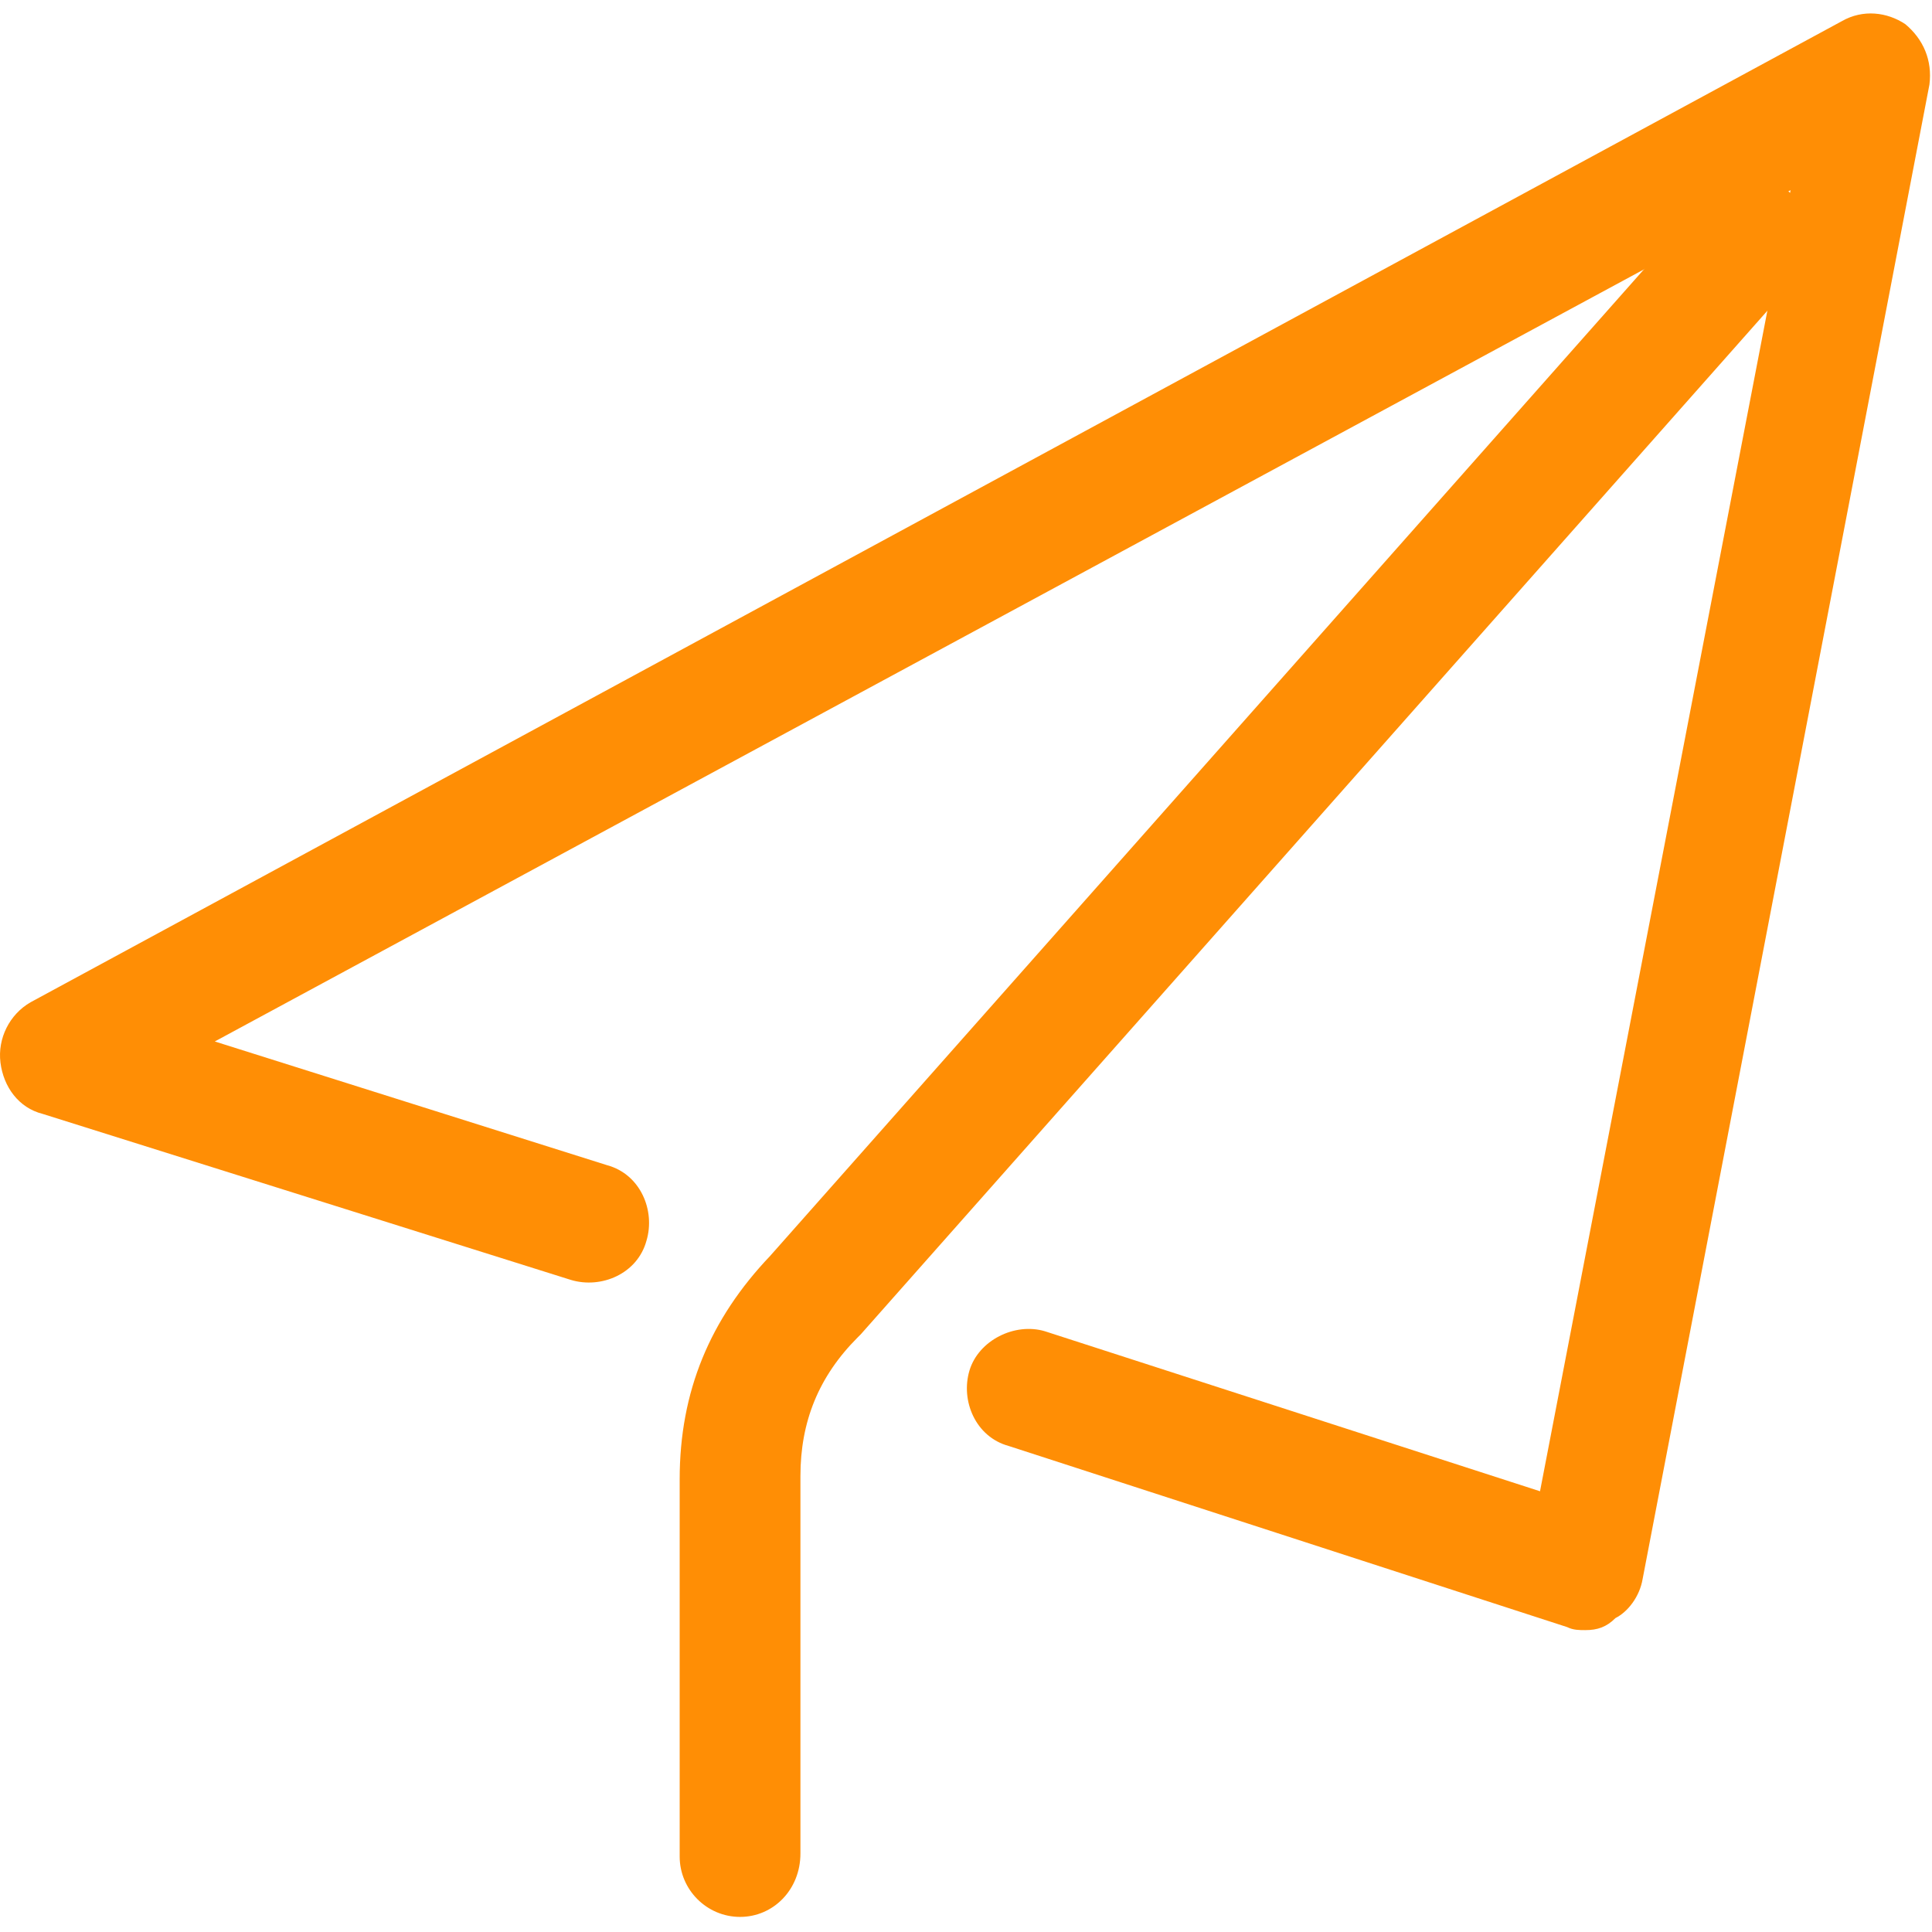
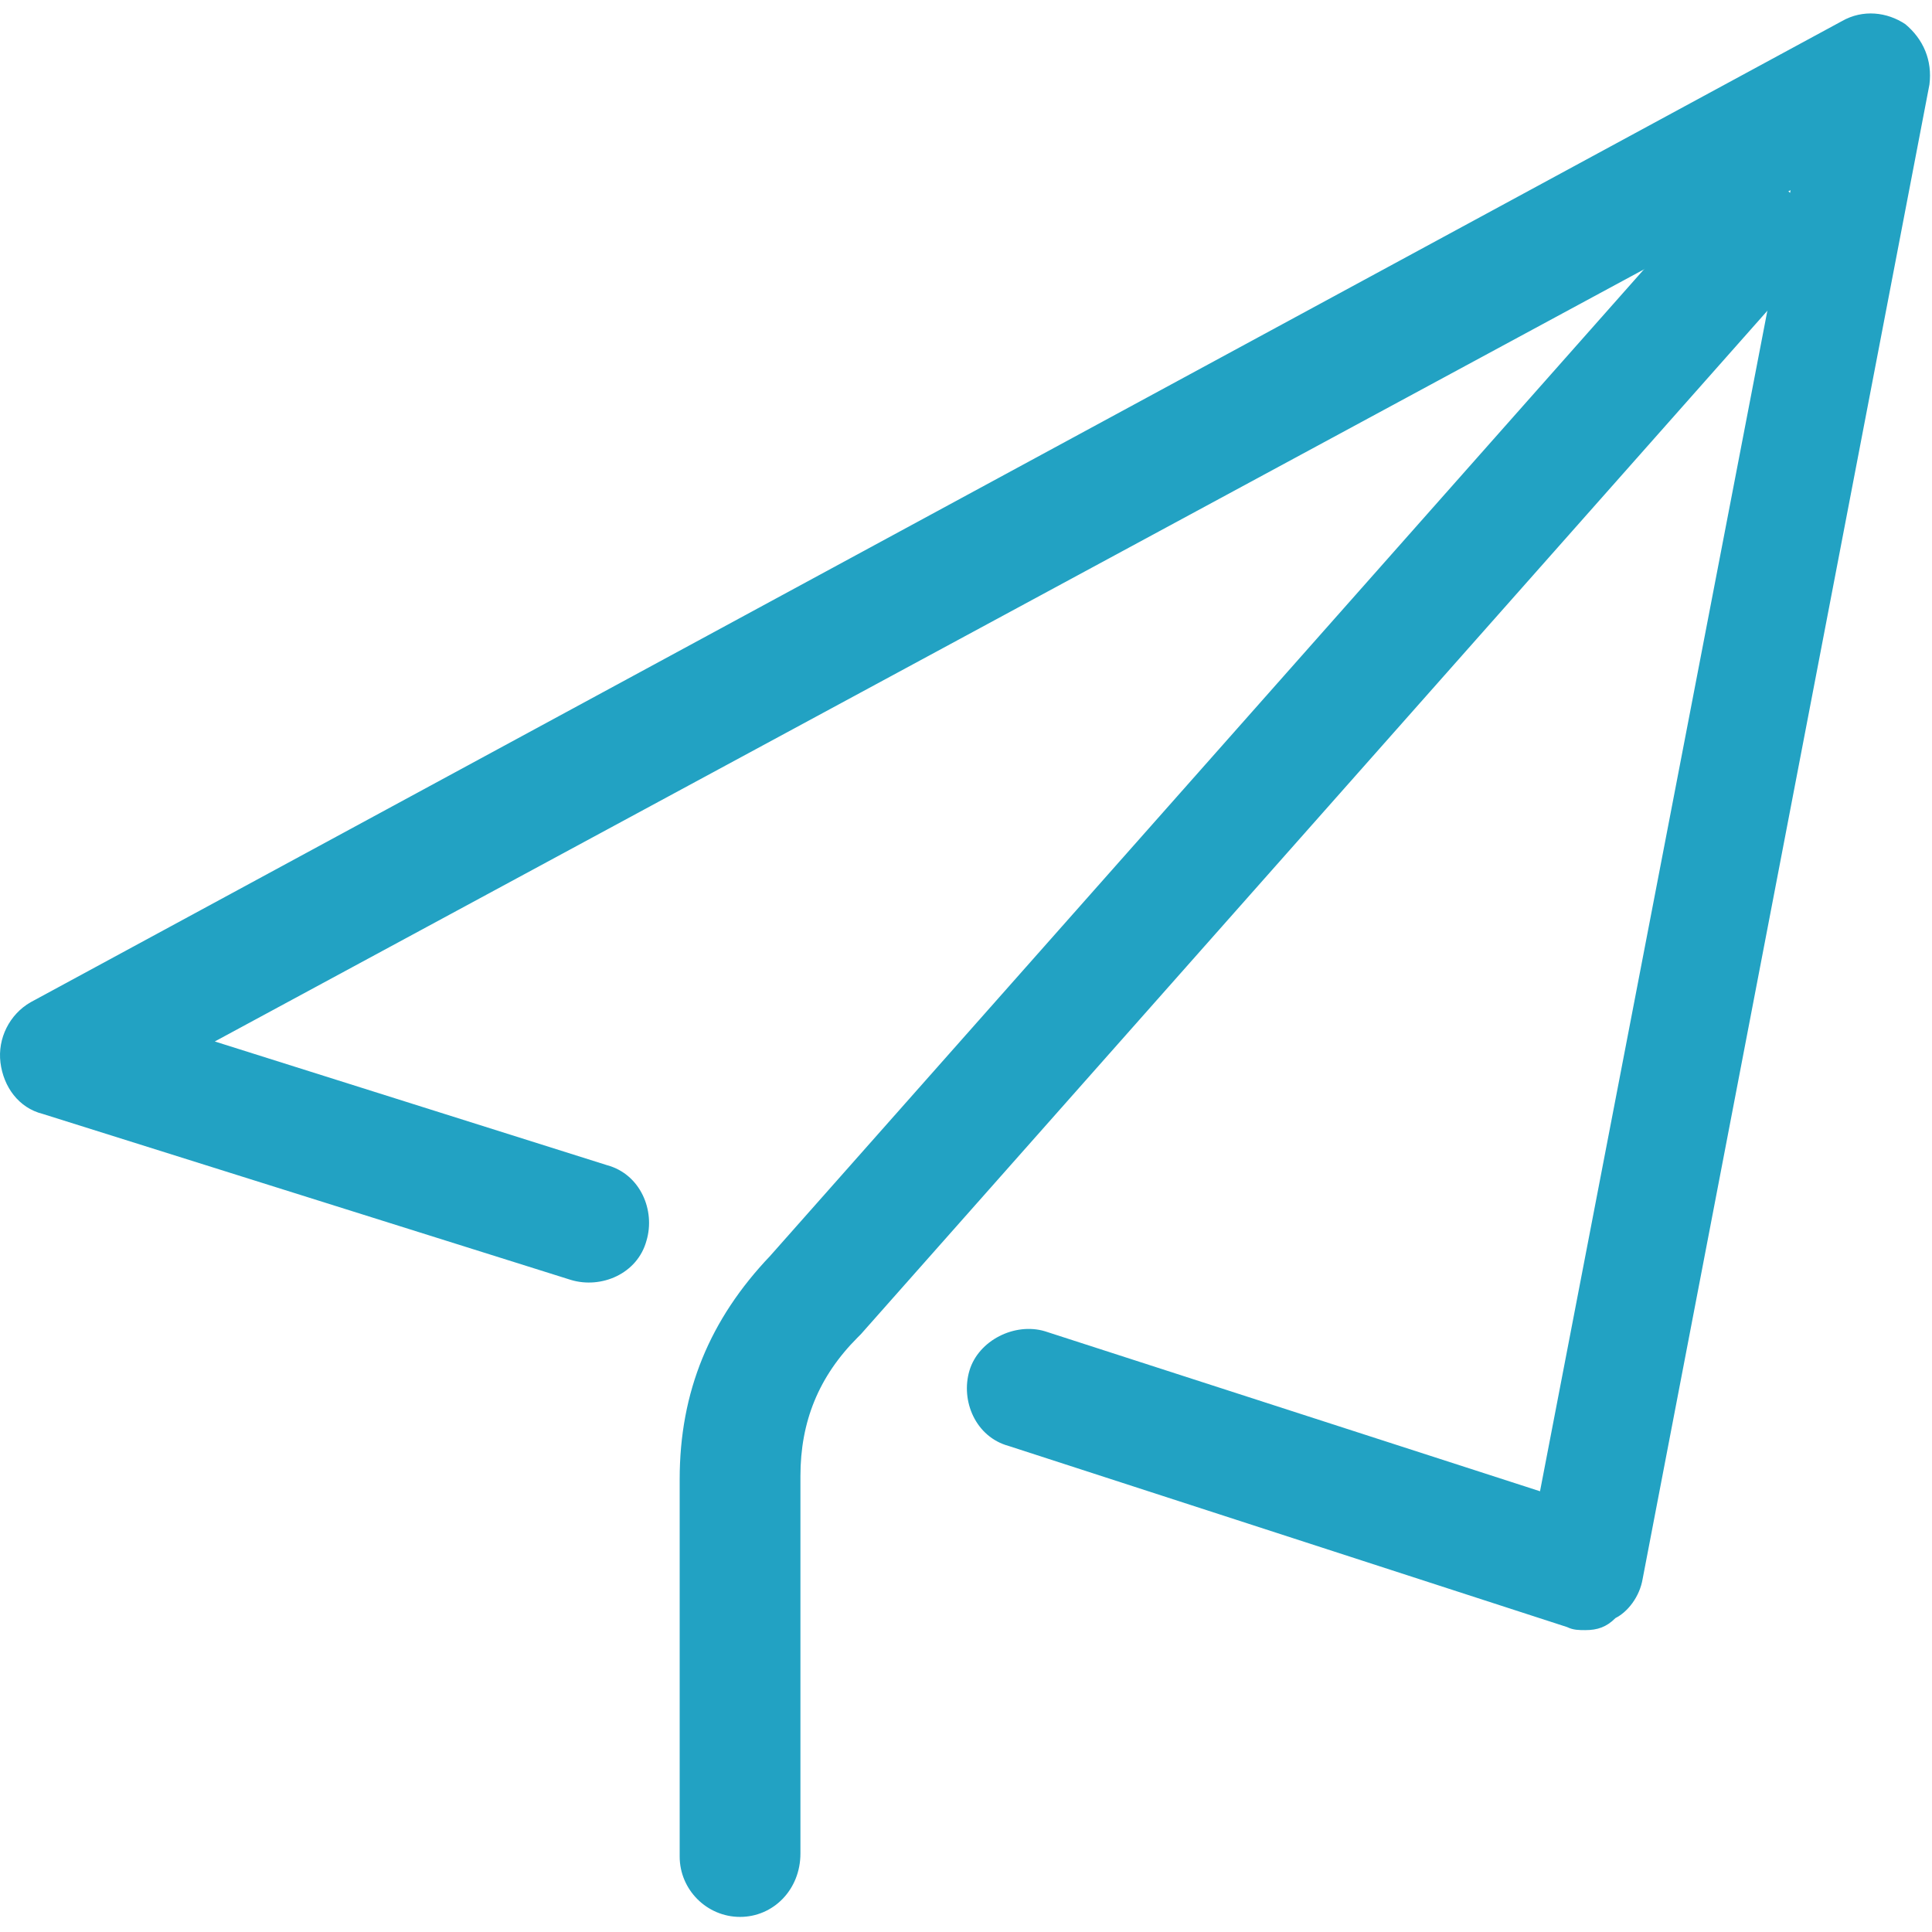
<svg xmlns="http://www.w3.org/2000/svg" t="1565340405008" class="icon" viewBox="0 0 1024 1024" version="1.1" p-id="7006" width="200" height="200">
  <defs>
    <style type="text/css" />
  </defs>
-   <path d="M840.243 864c-3.2 0-6.4 0-9.6-1.6l-296-96c-17.6-4.8-25.6-24-20.8-40 4.8-16 24-25.6 40-20.8L816.243 790.4l132.8-689.6L113.843 552l208 65.6c17.6 4.8 25.6 24 20.8 40-4.8 17.6-24 25.6-40 20.8L22.643 590.4C9.843 587.2 1.843 576 0.243 563.2c-1.6-12.8 4.8-25.6 16-32L976.243 11.2c11.2-6.4 24-4.8 33.6 1.6 9.6 8 14.4 19.2 12.8 32l-152 792c-1.6 9.6-8 17.6-14.4 20.8-4.8 4.8-9.6 6.4-16 6.4z" fill="#ff8e05" p-id="7007" />
-   <path d="M392.243 1016c-17.6 0-32-14.4-32-32V784c0-46.4 16-84.8 48-118.4l496-560c11.2-12.8 32-14.4 44.8-3.2 12.8 11.2 14.4 32 3.2 44.8l-496 560-1.6 1.6c-20.8 20.8-30.4 44.8-30.4 73.6v200c0 19.2-14.4 33.6-32 33.6z" fill="#ff8e05" p-id="7008" />
+   <path d="M840.243 864c-3.2 0-6.4 0-9.6-1.6l-296-96c-17.6-4.8-25.6-24-20.8-40 4.8-16 24-25.6 40-20.8L816.243 790.4l132.8-689.6L113.843 552l208 65.6c17.6 4.8 25.6 24 20.8 40-4.8 17.6-24 25.6-40 20.8L22.643 590.4C9.843 587.2 1.843 576 0.243 563.2c-1.6-12.8 4.8-25.6 16-32L976.243 11.2c11.2-6.4 24-4.8 33.6 1.6 9.6 8 14.4 19.2 12.8 32l-152 792c-1.6 9.6-8 17.6-14.4 20.8-4.8 4.8-9.6 6.4-16 6.4z" fill="#22a2c3" p-id="7007" />
+   <path d="M392.243 1016c-17.6 0-32-14.4-32-32V784c0-46.4 16-84.8 48-118.4l496-560c11.2-12.8 32-14.4 44.8-3.2 12.8 11.2 14.4 32 3.2 44.8l-496 560-1.6 1.6c-20.8 20.8-30.4 44.8-30.4 73.6v200c0 19.2-14.4 33.6-32 33.6z" fill="#22a2c3" p-id="7008" />
</svg>
